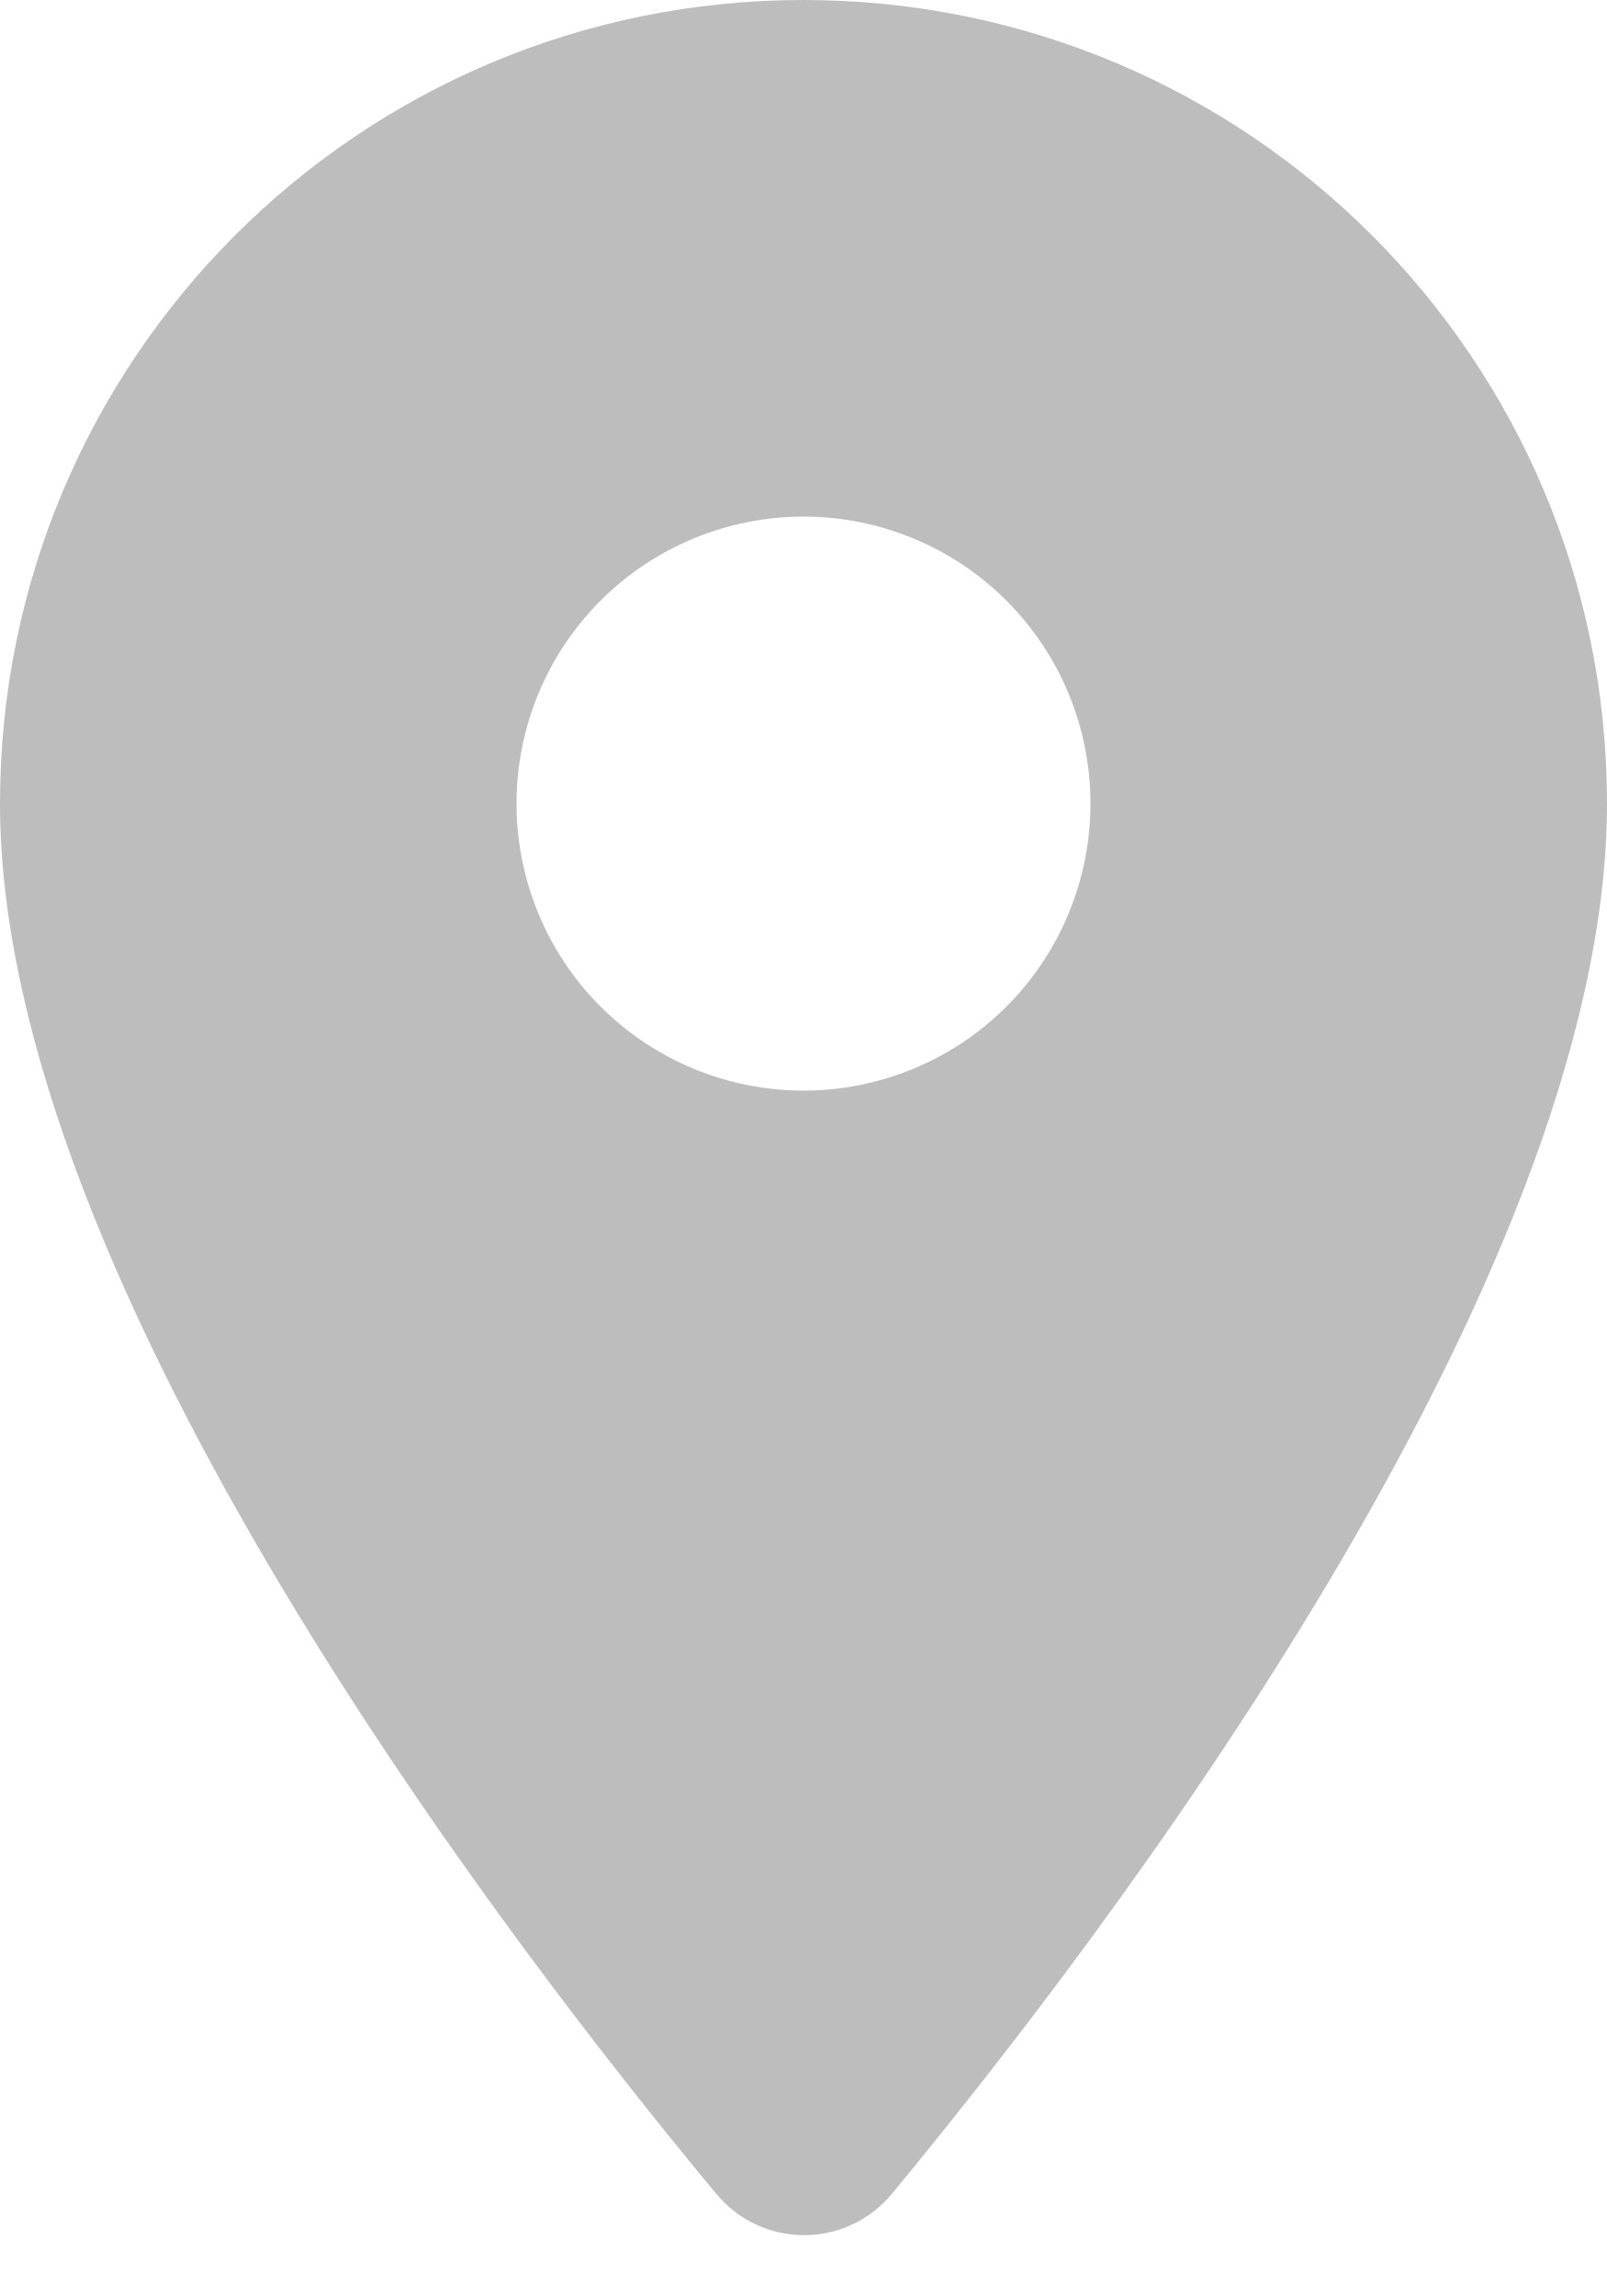
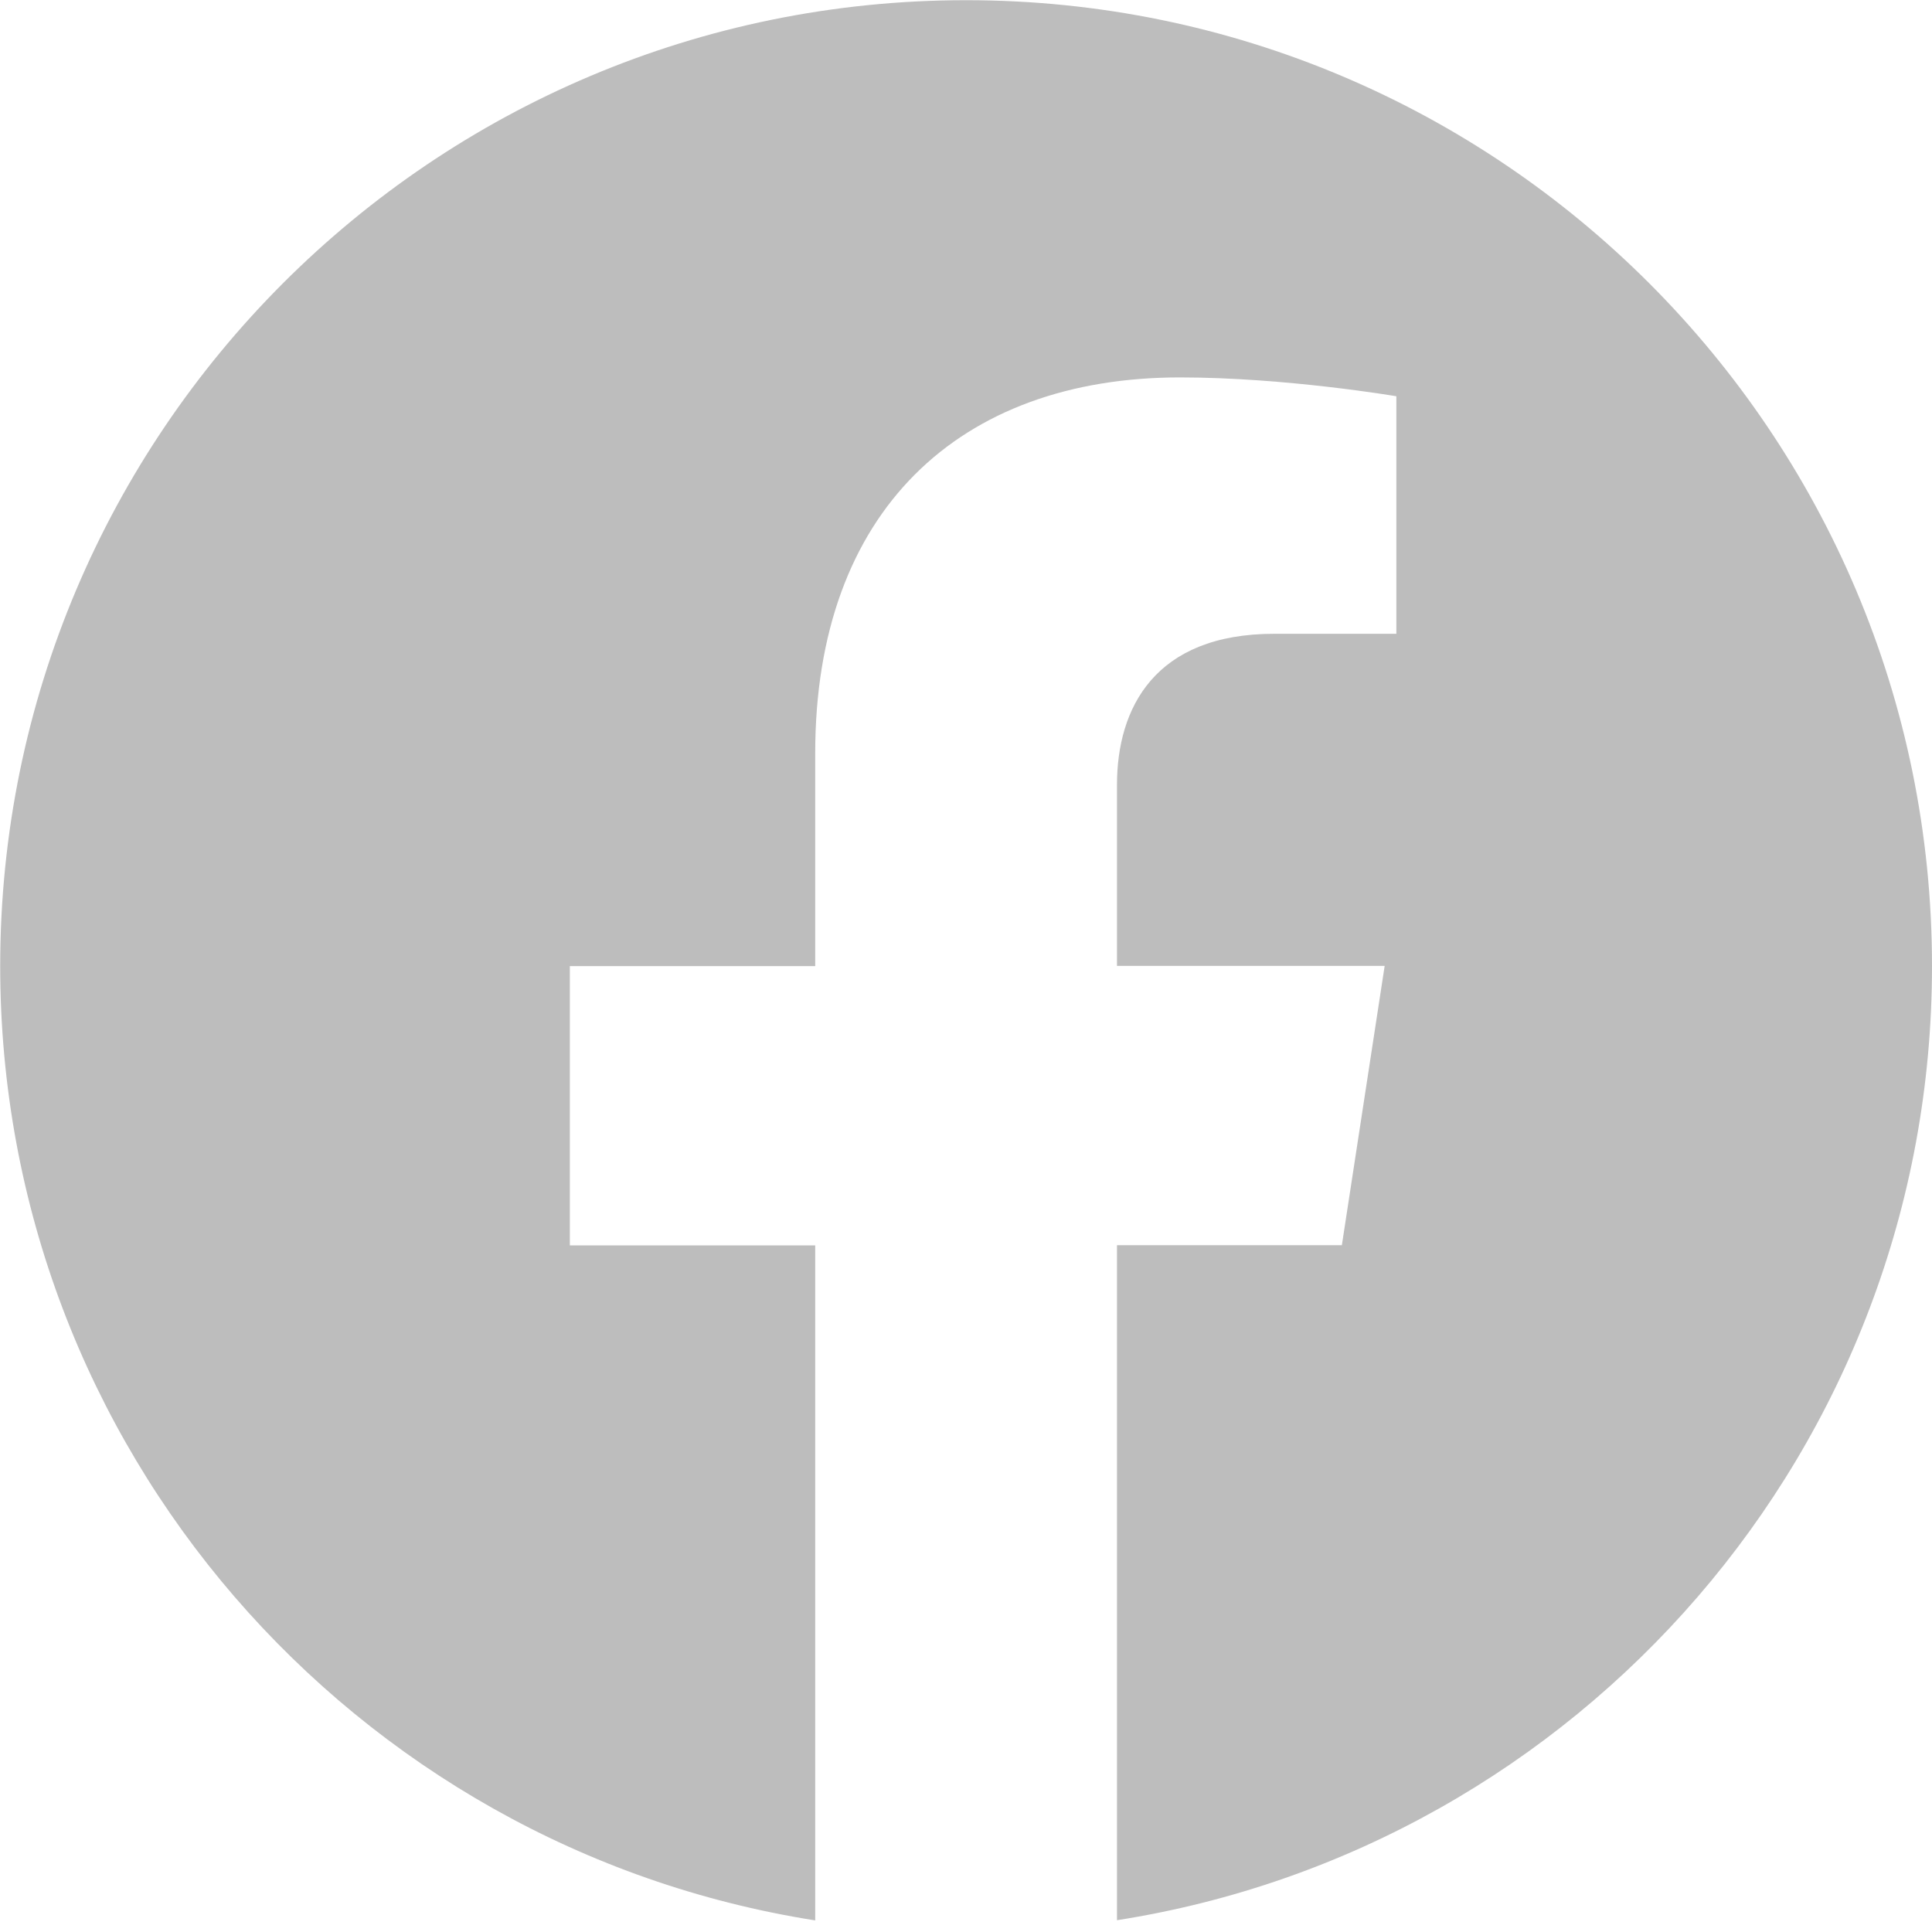
- <svg xmlns="http://www.w3.org/2000/svg" width="14" height="20" viewBox="0 0 14 20" fill="none">
-   <path d="M7 0C3.13 0 0 3.13 0 7C0 11.17 4.42 16.92 6.24 19.11C6.64 19.59 7.37 19.59 7.77 19.11C9.58 16.92 14 11.17 14 7C14 3.13 10.87 0 7 0ZM7 9.5C6.337 9.5 5.701 9.237 5.232 8.768C4.763 8.299 4.5 7.663 4.5 7C4.5 6.337 4.763 5.701 5.232 5.232C5.701 4.763 6.337 4.5 7 4.5C7.663 4.5 8.299 4.763 8.768 5.232C9.237 5.701 9.5 6.337 9.5 7C9.5 7.663 9.237 8.299 8.768 8.768C8.299 9.237 7.663 9.5 7 9.5Z" fill="#BDBDBD" />
+ <svg xmlns="http://www.w3.org/2000/svg" width="20" height="20" fill="none">
+   <path d="M10.001.002C4.479.002.002 4.479.002 10.001c0 4.99 3.656 9.126 8.437 9.879v-6.988h-2.54v-2.891h2.54V7.798c0-2.508 1.493-3.891 3.776-3.891 1.094 0 2.24.195 2.24.195v2.459h-1.264c-1.24 0-1.628.772-1.628 1.563v1.875h2.771l-.443 2.891h-2.328v6.988C16.344 19.129 20 14.992 20 10.001 20 4.479 15.523.002 10.001.002z" fill="#BDBDBD" />
</svg>
